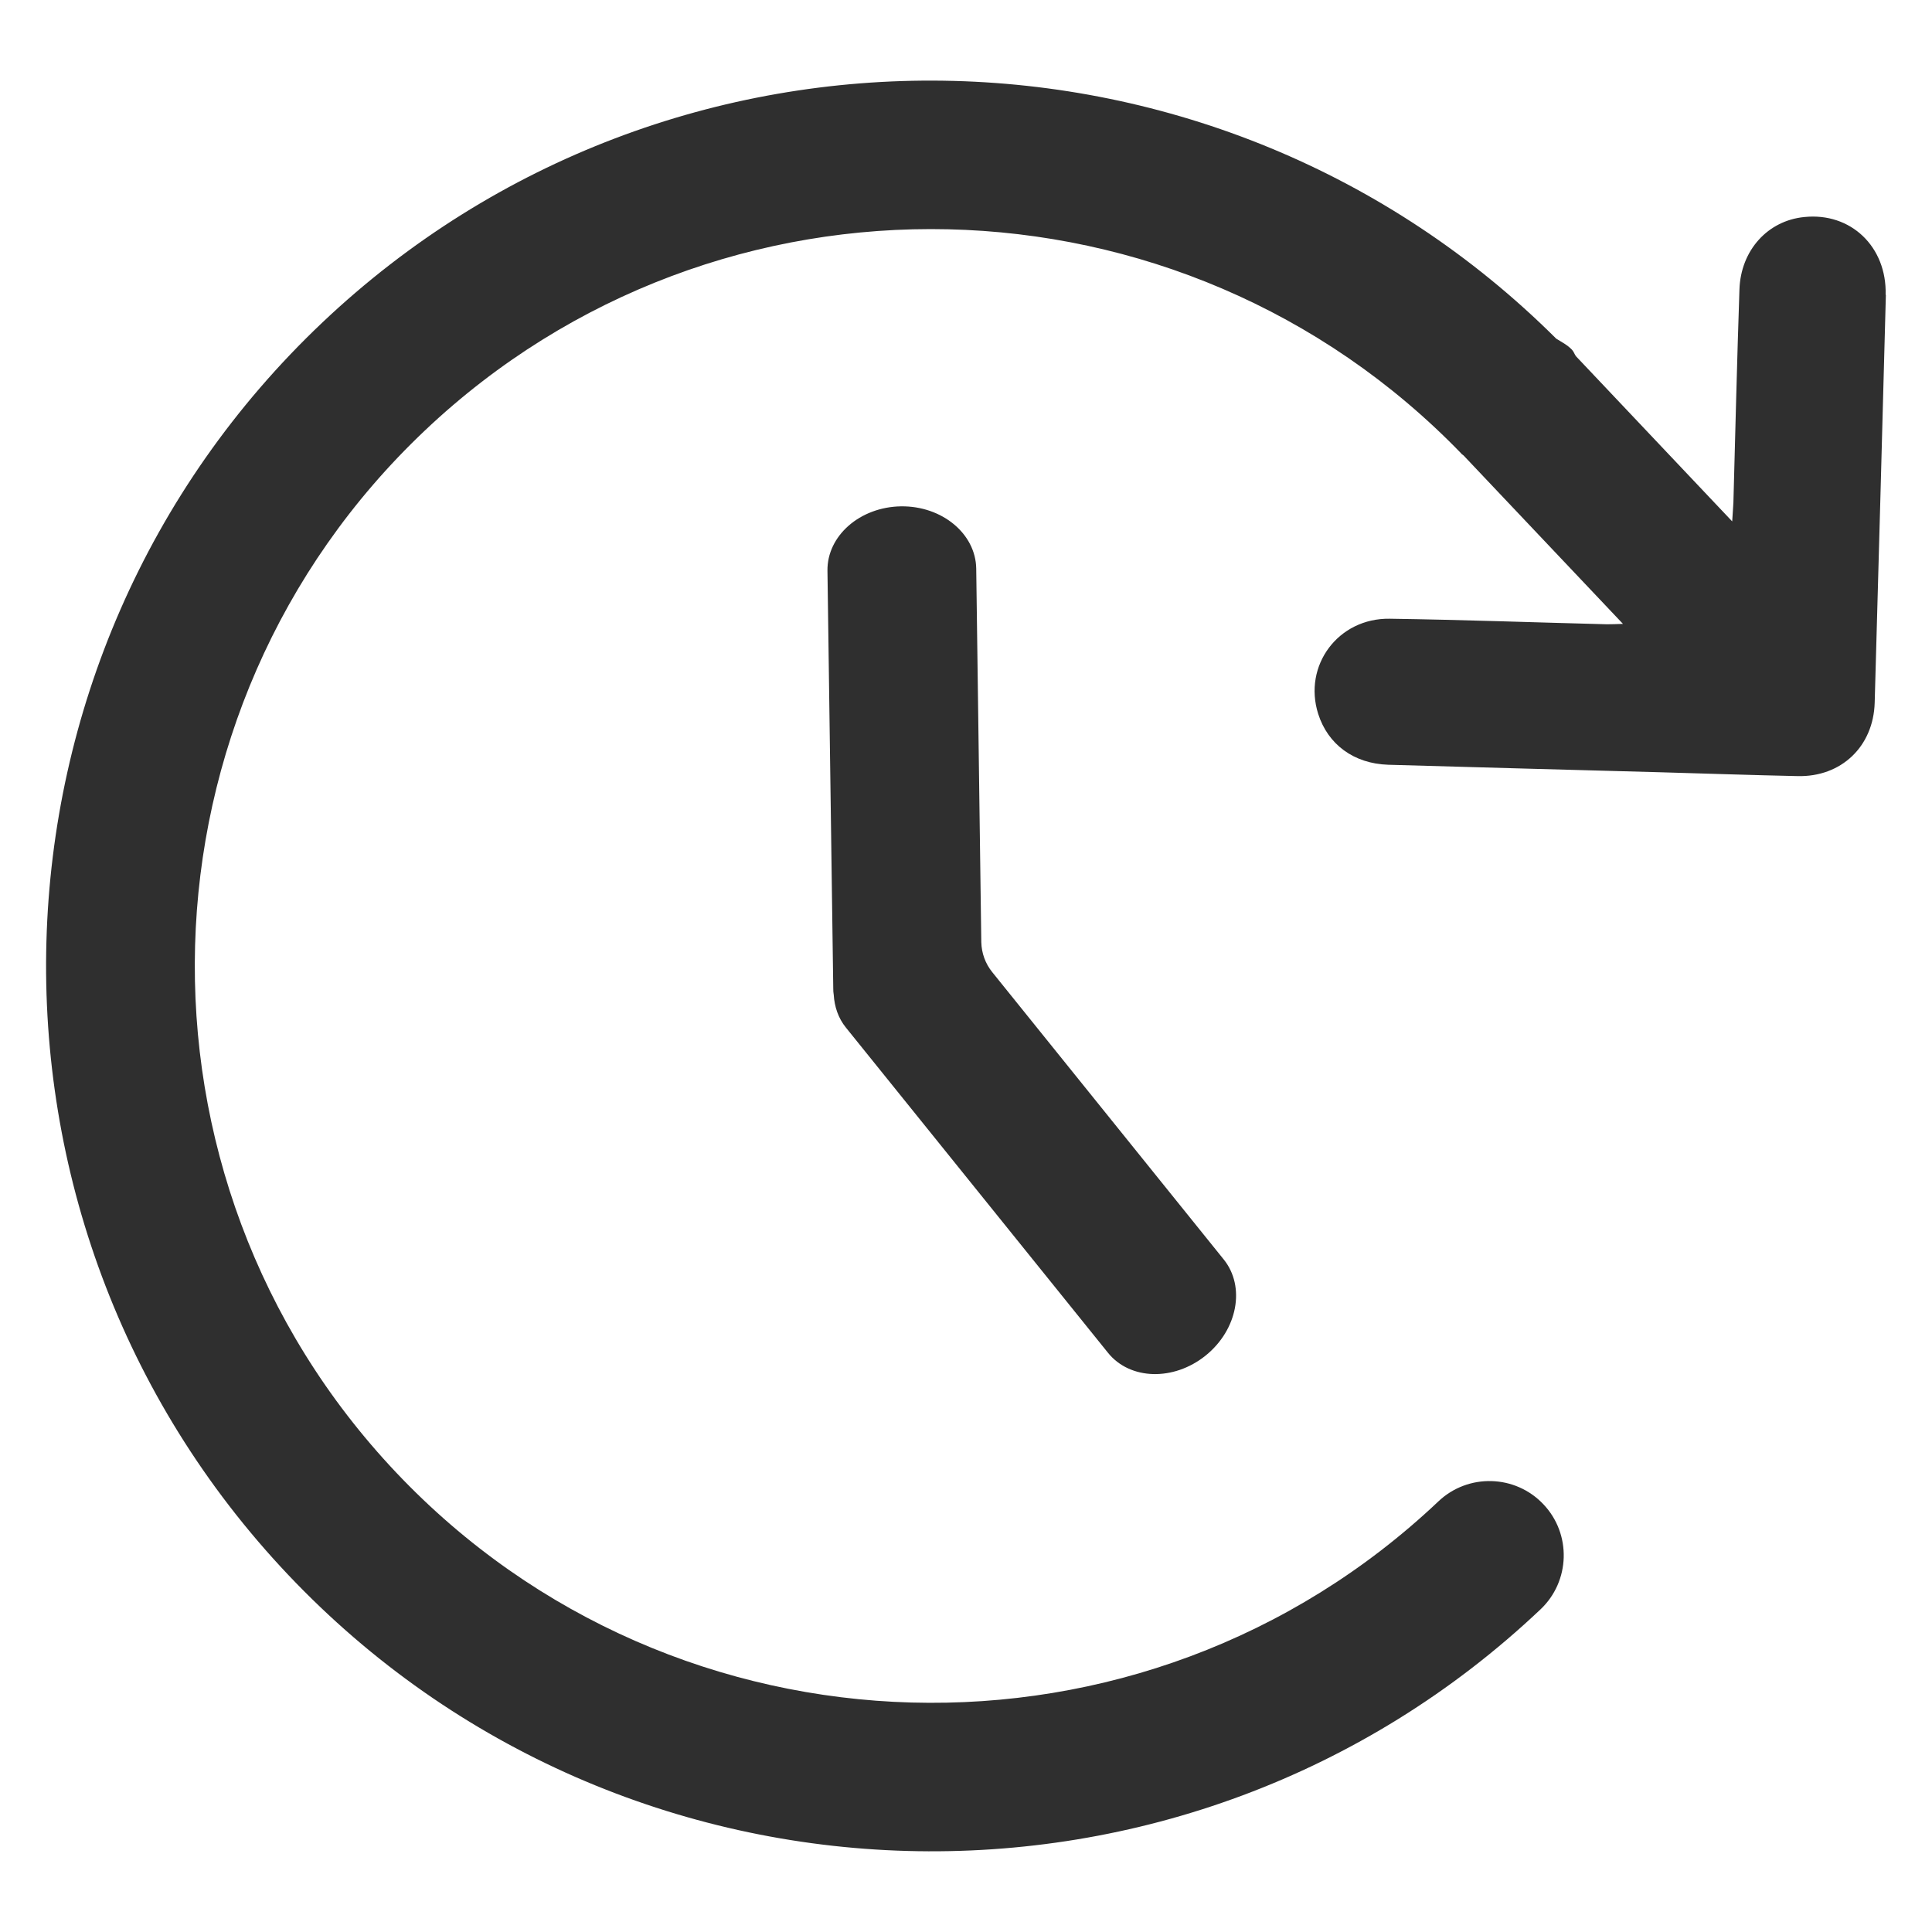
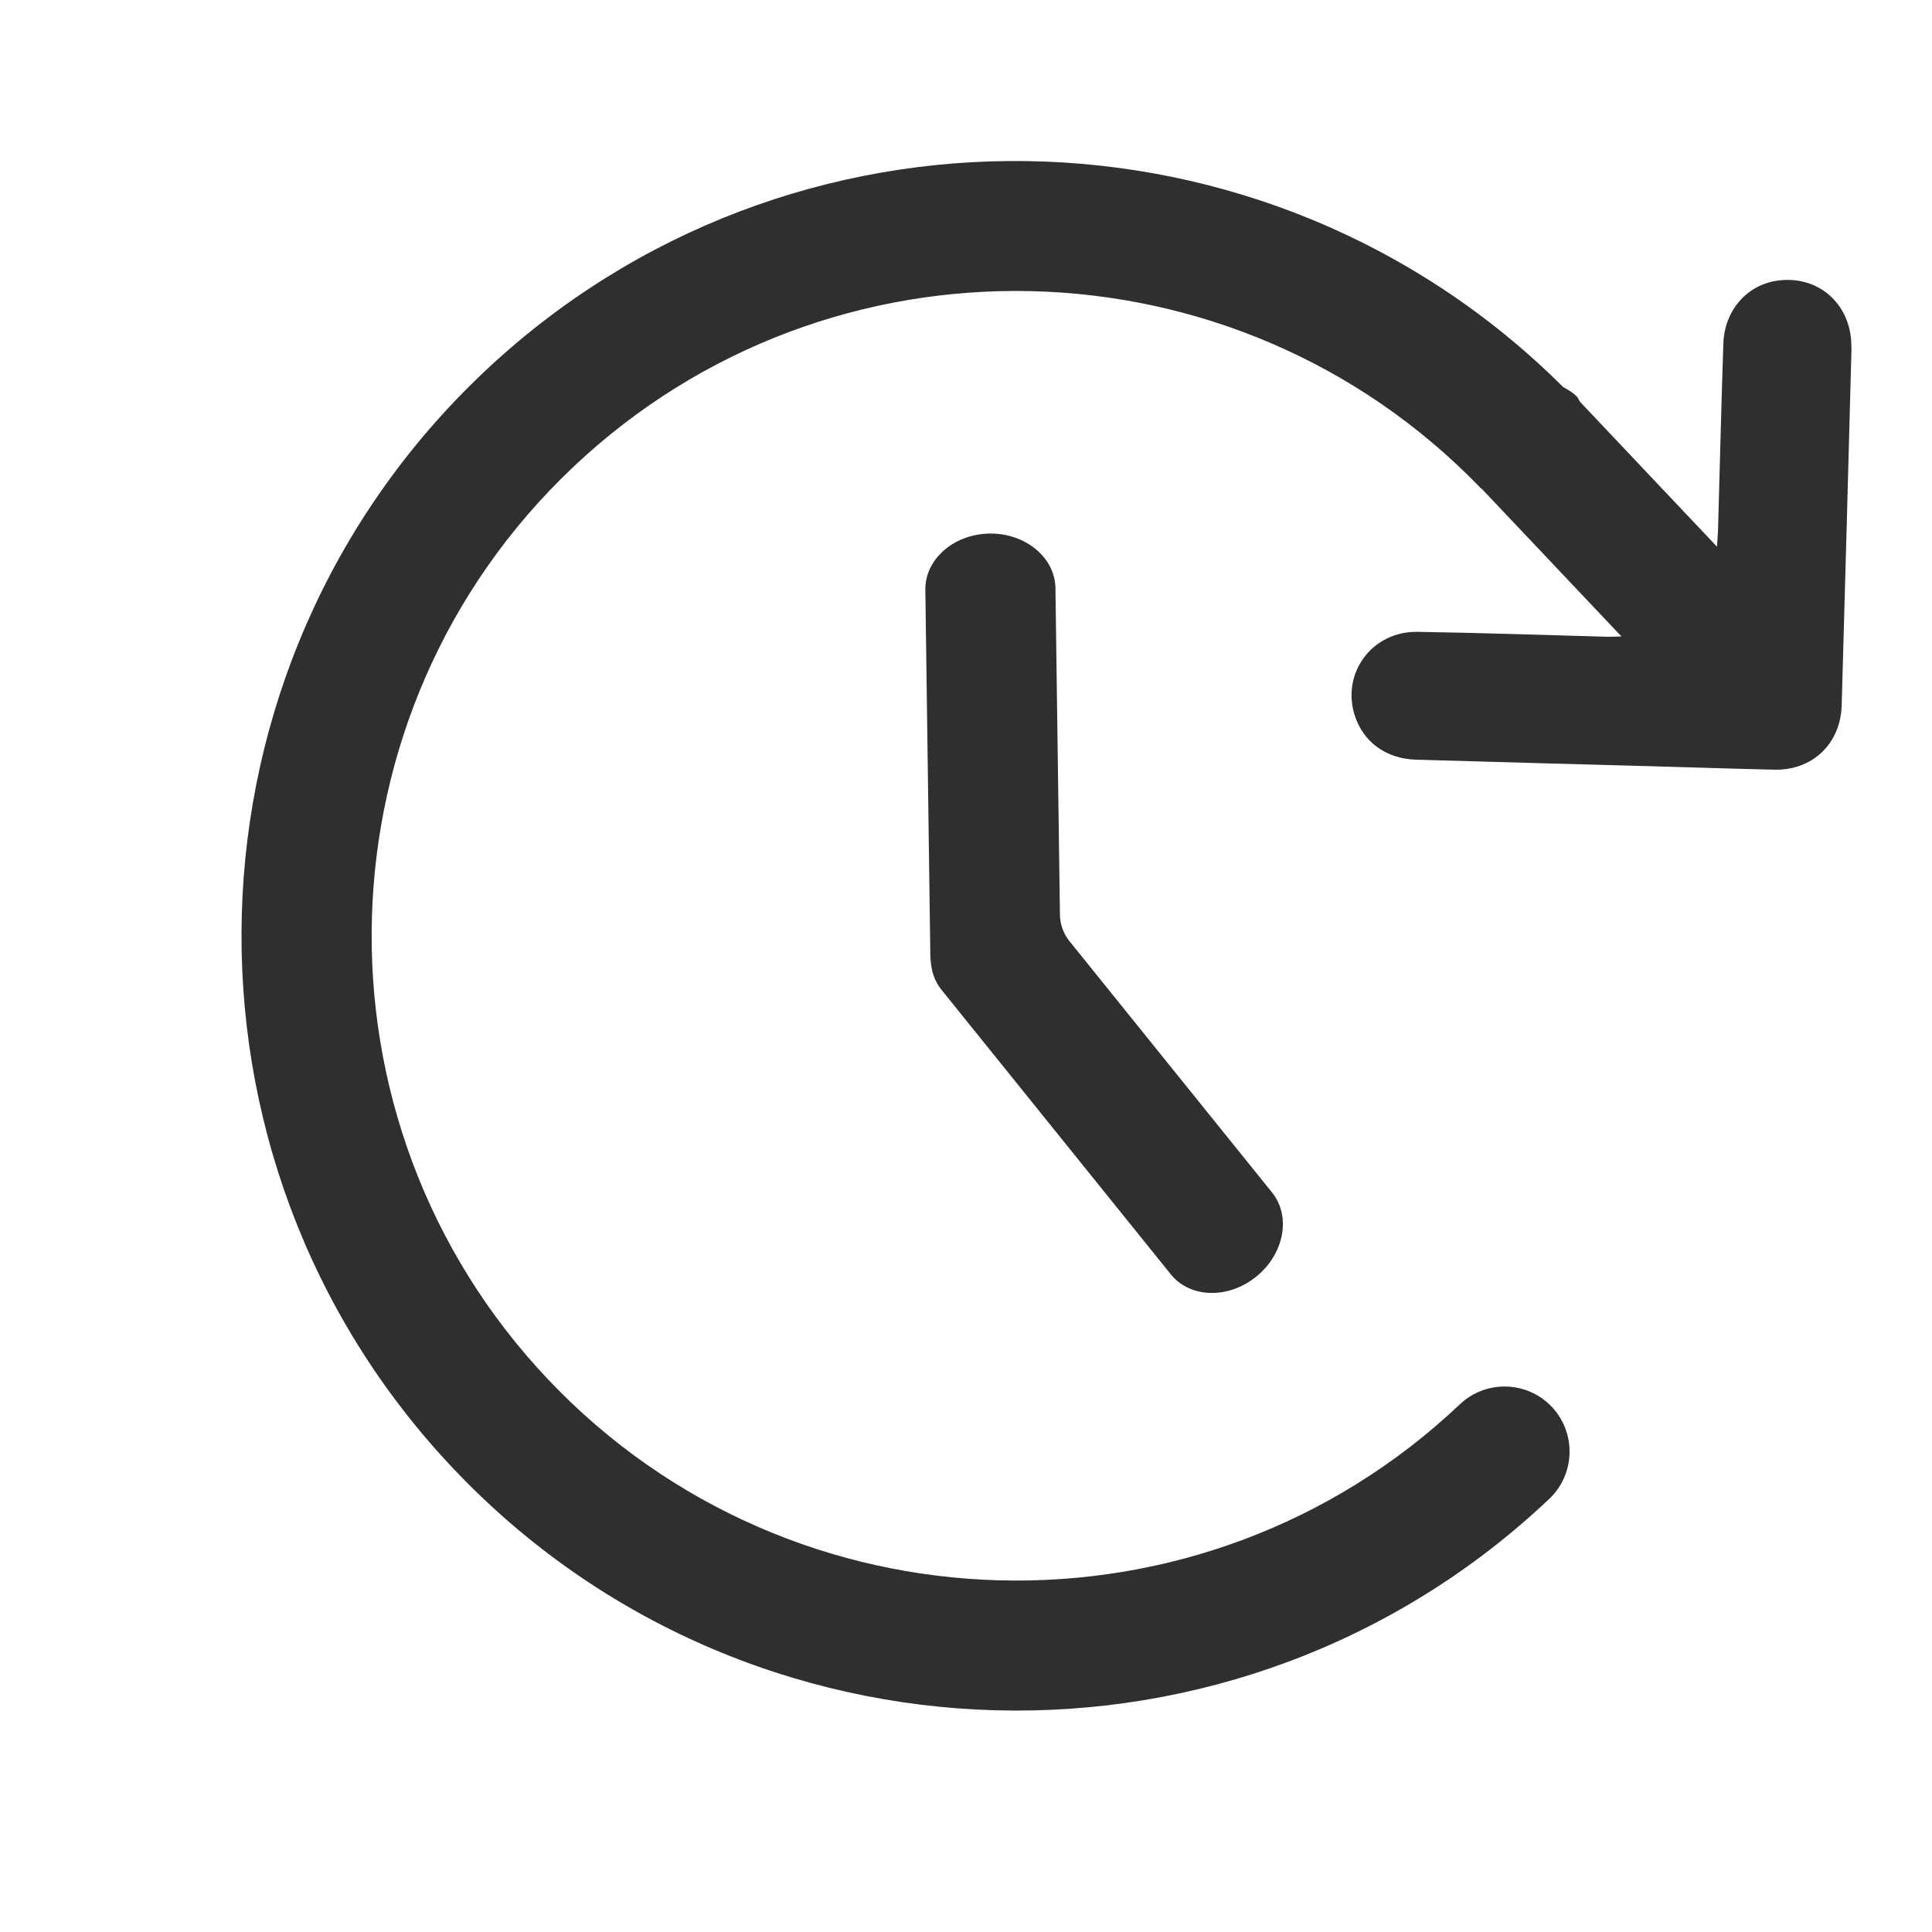
- <svg xmlns="http://www.w3.org/2000/svg" viewBox="0 0 24 24" fill="none">
-   <path d="M 15.202 15.646 L 12.325 12.075 C 12.24 11.969 12.193 11.839 12.19 11.703 L 12.127 7.064 C 12.121 6.63 11.702 6.283 11.192 6.29 C 10.682 6.298 10.273 6.656 10.279 7.09 L 10.351 12.278 C 10.351 12.306 10.352 12.33 10.357 12.358 C 10.366 12.505 10.413 12.648 10.509 12.766 L 13.764 16.805 C 14.037 17.144 14.58 17.159 14.977 16.839 C 15.374 16.519 15.474 15.984 15.202 15.646 Z" fill="#2F2F2F" style="" />
-   <path d="M 23.427 3.661 C 23.382 5.351 23.336 7.04 23.288 8.73 C 23.272 9.273 22.873 9.654 22.331 9.641 C 21.758 9.629 21.186 9.609 20.613 9.593 C 19.491 9.562 18.367 9.533 17.244 9.5 C 16.816 9.486 16.495 9.246 16.375 8.868 C 16.185 8.269 16.622 7.676 17.264 7.686 C 18.163 7.699 19.063 7.732 19.962 7.755 C 20.02 7.755 20.08 7.753 20.161 7.75 L 18.18 5.657 C 18.18 5.657 18.175 5.652 18.171 5.65 C 18.168 5.647 18.162 5.645 18.158 5.641 C 18.155 5.638 18.154 5.636 18.153 5.634 C 14.674 2.037 8.923 1.898 5.279 5.347 C 1.611 8.818 1.451 14.625 4.922 18.293 C 8.393 21.962 14.201 22.122 17.868 18.651 C 18.238 18.3 18.824 18.317 19.173 18.687 C 19.523 19.056 19.507 19.642 19.137 19.992 C 14.729 24.162 7.75 23.969 3.579 19.562 C -0.592 15.154 -0.399 8.174 4.008 4.003 C 8.337 -0.093 15.138 0.03 19.332 4.207 C 19.399 4.249 19.47 4.284 19.527 4.344 C 19.549 4.367 19.558 4.398 19.576 4.424 L 21.518 6.477 C 21.524 6.364 21.531 6.304 21.533 6.241 C 21.557 5.359 21.578 4.478 21.608 3.596 C 21.624 3.109 21.96 2.74 22.414 2.696 C 22.99 2.636 23.44 3.064 23.424 3.662 L 23.427 3.661 Z" fill="#2F2F2F" style="" />
+ <svg xmlns="http://www.w3.org/2000/svg" width="24" height="24" viewBox="0 0 24 24" fill="none">
+   <rect width="24" height="24" />
+   <path d="M15.803 14.815L13.285 11.691C13.21 11.598 13.169 11.483 13.167 11.365L13.111 7.306C13.106 6.926 12.739 6.622 12.293 6.628C11.847 6.635 11.489 6.948 11.495 7.329L11.557 11.868C11.557 11.893 11.558 11.914 11.562 11.938C11.57 12.067 11.612 12.193 11.695 12.295L14.544 15.83C14.783 16.127 15.258 16.14 15.605 15.859C15.952 15.579 16.041 15.111 15.803 14.815Z" fill="#2F2F2F" />
+   <path d="M23 4.327C22.961 5.806 22.92 7.285 22.878 8.763C22.864 9.239 22.515 9.572 22.041 9.561C21.54 9.55 21.038 9.533 20.537 9.519C19.555 9.492 18.572 9.466 17.589 9.437C17.214 9.425 16.933 9.215 16.828 8.884C16.663 8.359 17.045 7.841 17.607 7.849C18.393 7.861 19.181 7.889 19.968 7.91C20.019 7.911 20.07 7.908 20.142 7.906L18.409 6.074C18.409 6.074 18.404 6.07 18.401 6.068C18.398 6.066 18.392 6.064 18.389 6.06C18.387 6.058 18.386 6.056 18.385 6.054C15.34 2.907 10.307 2.785 7.119 5.803C3.909 8.84 3.769 13.923 6.806 17.133C9.843 20.342 14.926 20.482 18.135 17.445C18.459 17.138 18.971 17.153 19.277 17.476C19.583 17.8 19.569 18.313 19.246 18.619C15.389 22.268 9.281 22.1 5.631 18.243C1.981 14.385 2.15 8.277 6.006 4.627C9.795 1.042 15.746 1.15 19.416 4.806C19.476 4.842 19.537 4.873 19.587 4.925C19.606 4.946 19.614 4.973 19.631 4.995L21.329 6.791C21.335 6.693 21.34 6.64 21.342 6.585C21.364 5.814 21.382 5.042 21.408 4.27C21.422 3.844 21.716 3.522 22.113 3.482C22.617 3.43 23.012 3.804 22.998 4.328L23 4.327Z" fill="#2F2F2F" />
</svg>
